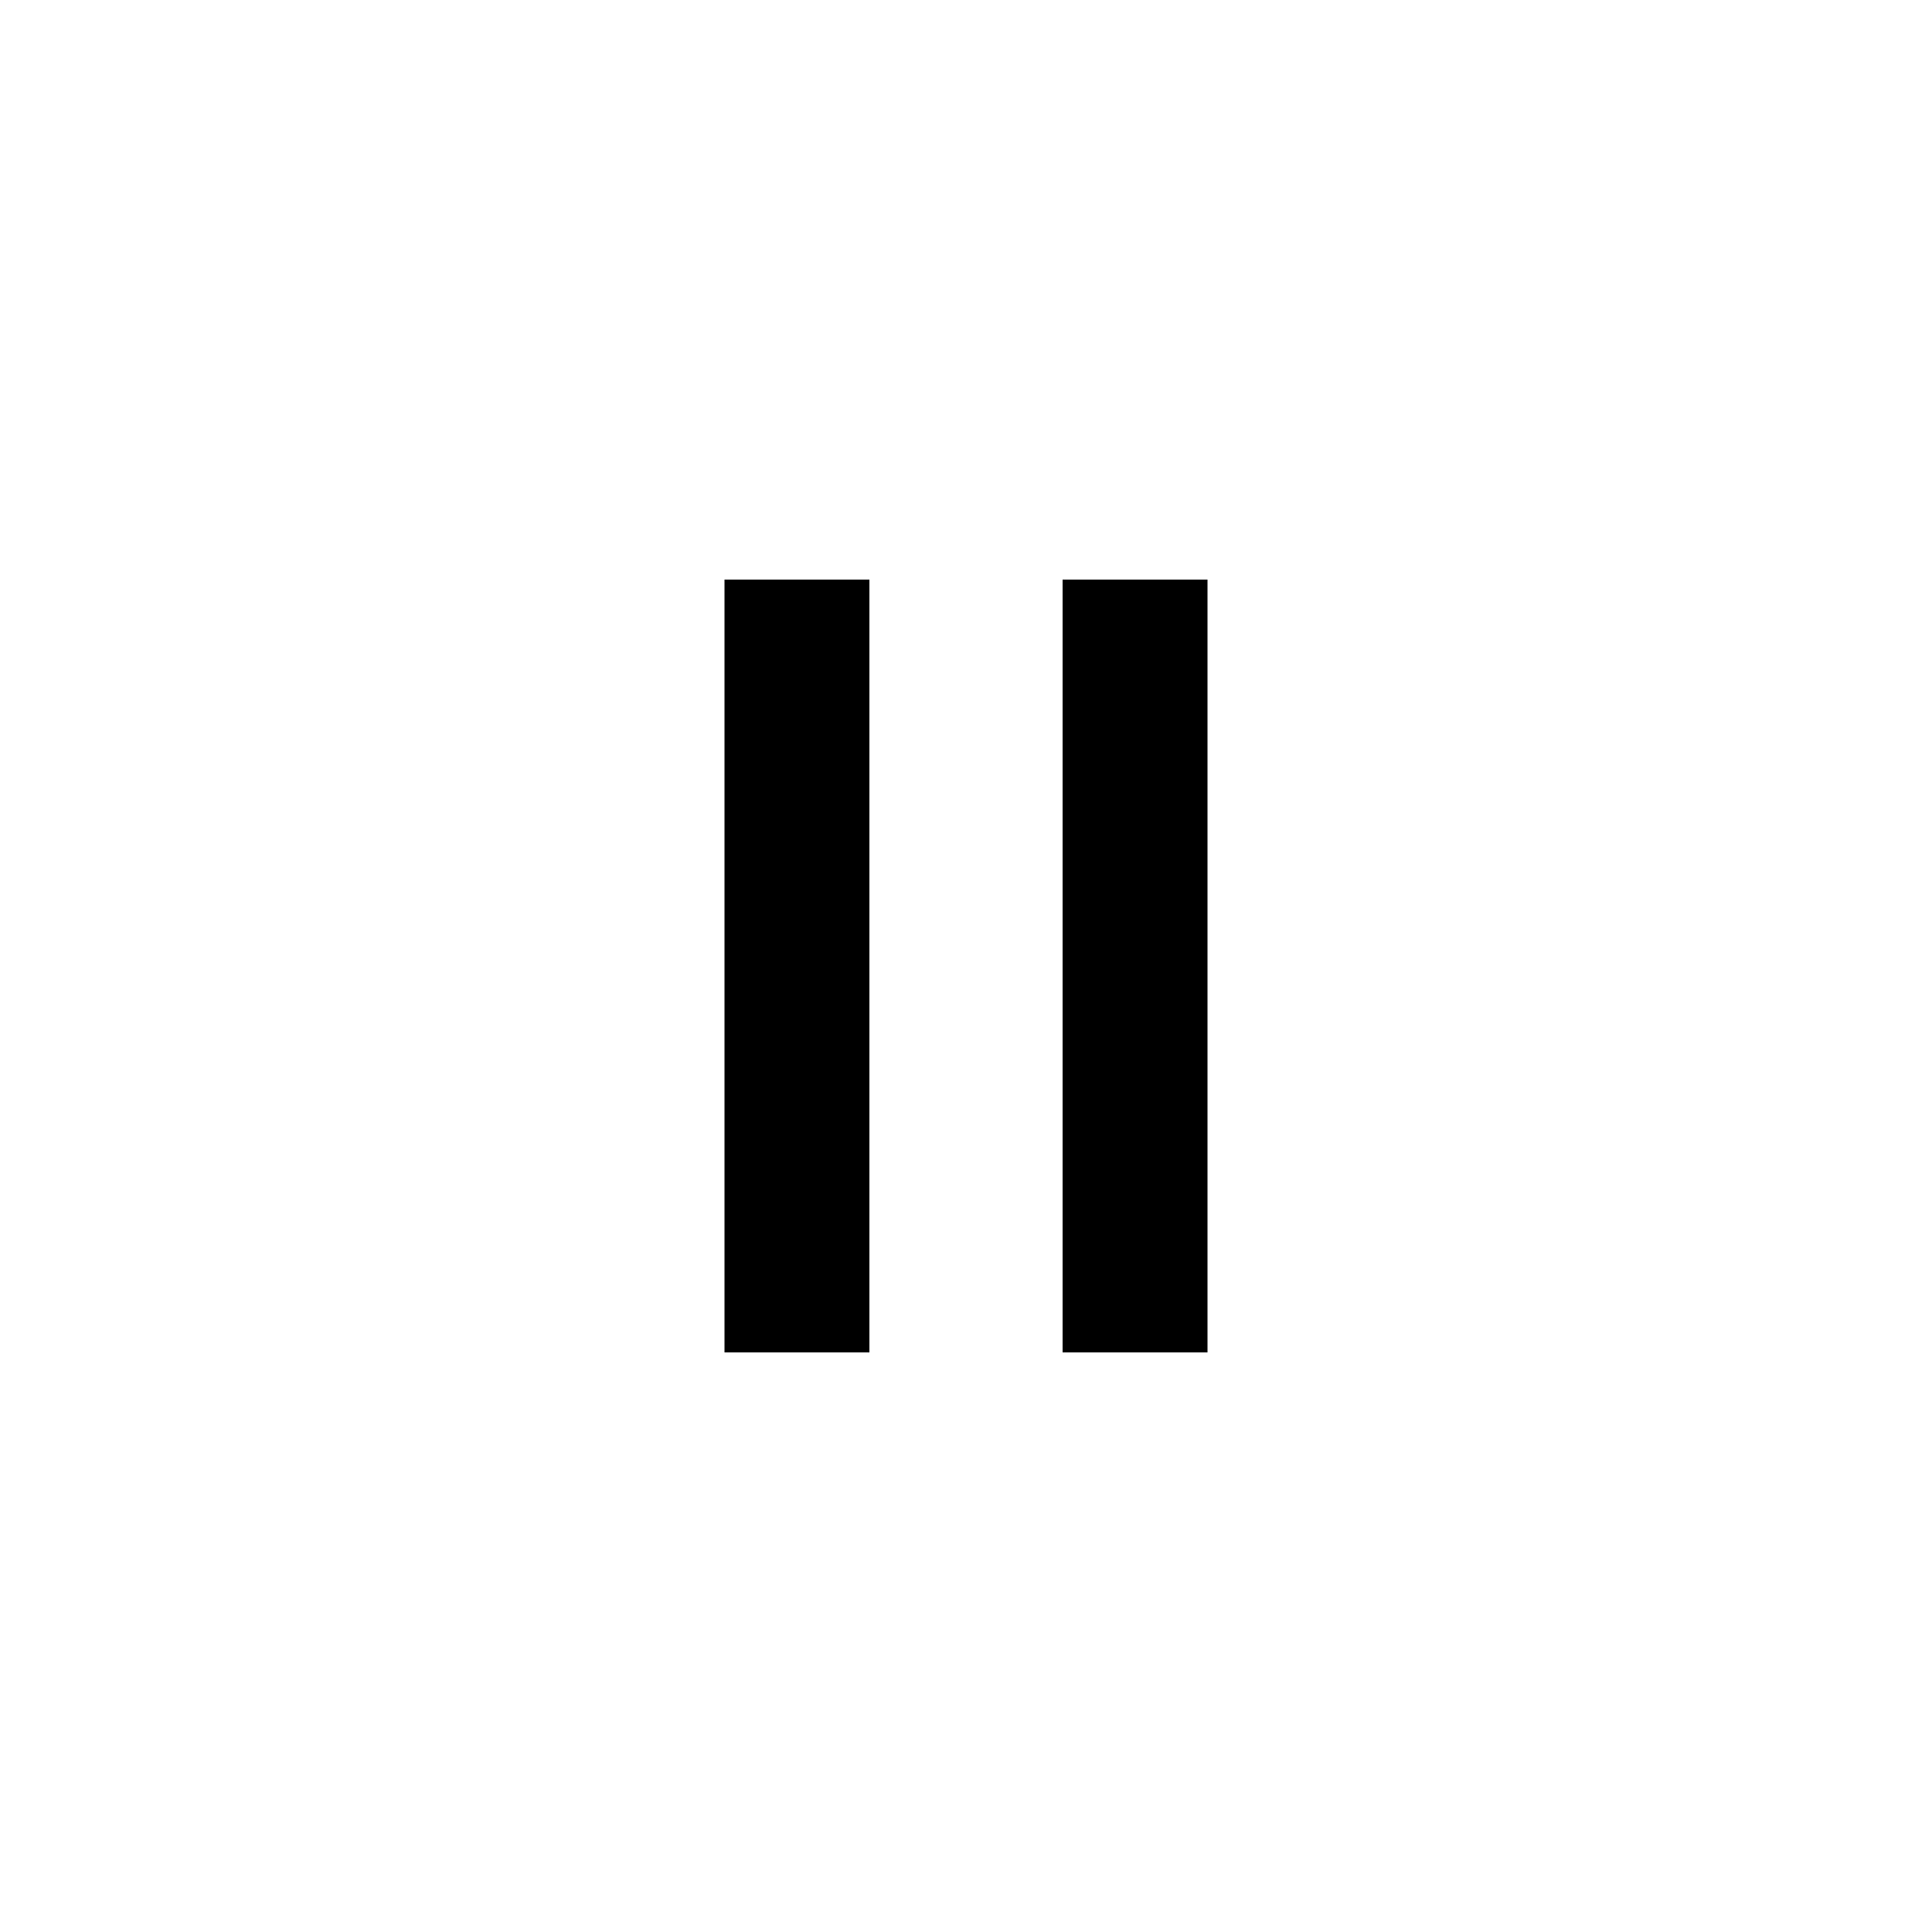
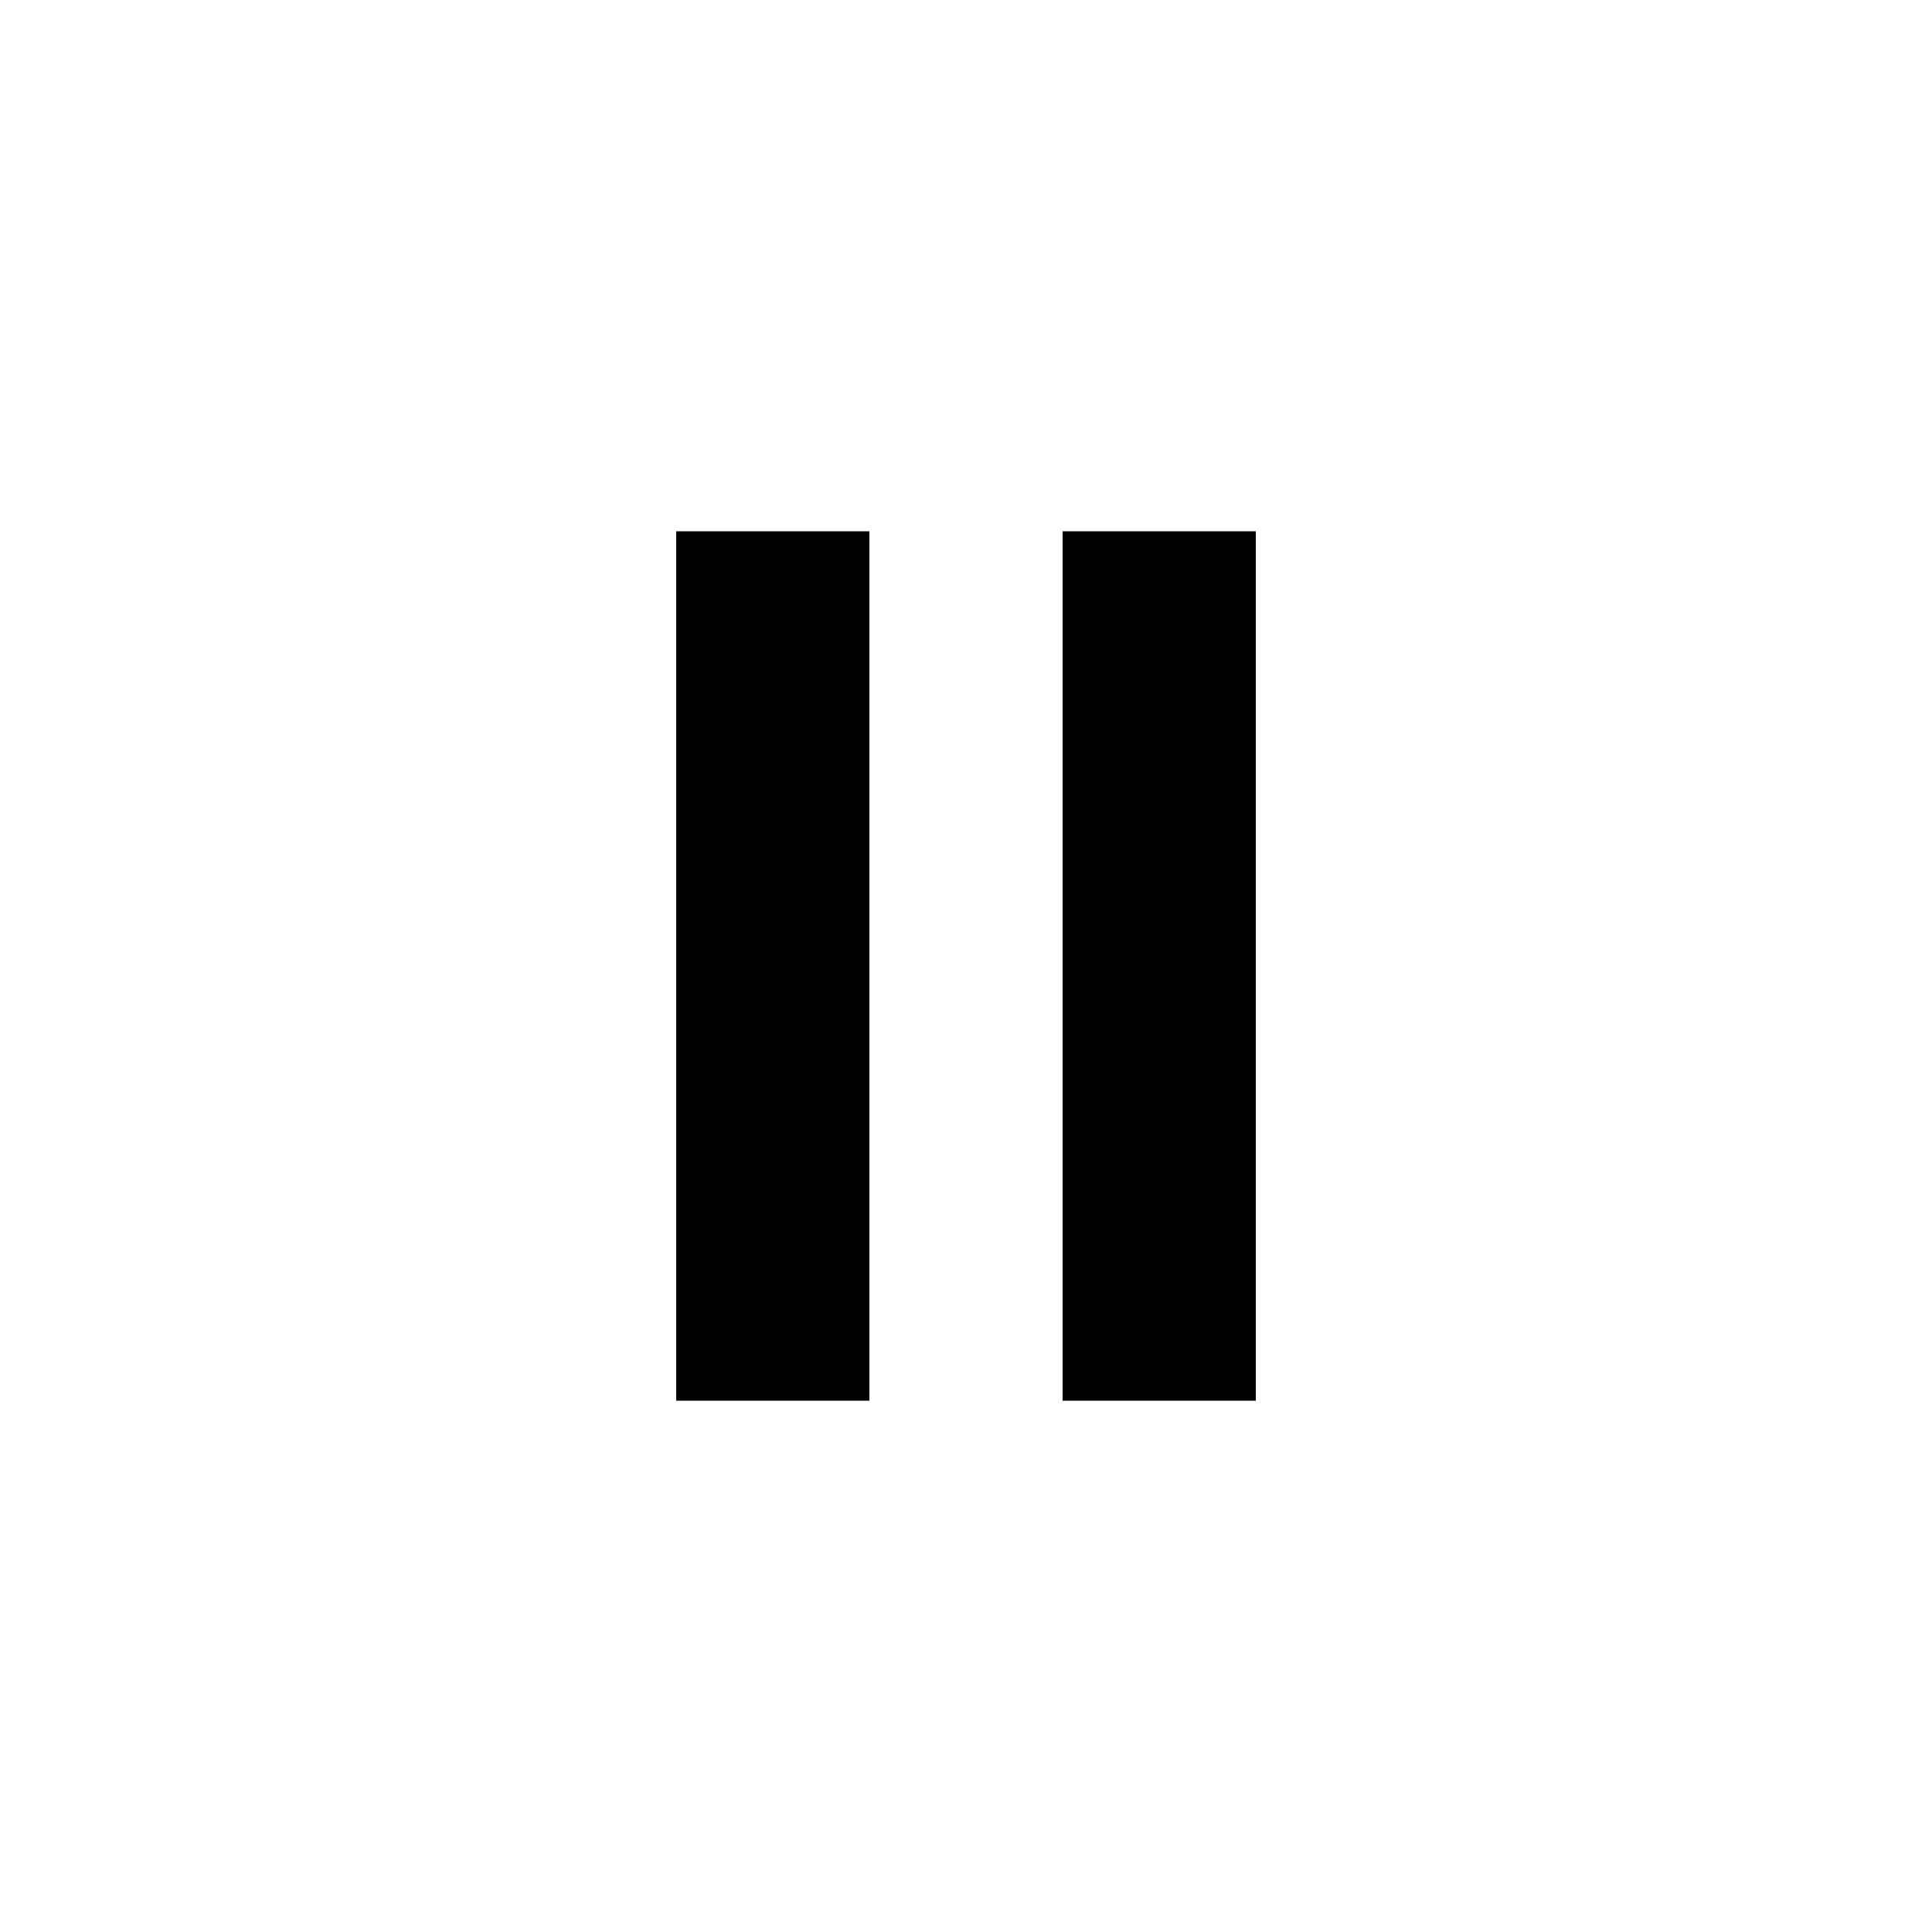
<svg xmlns="http://www.w3.org/2000/svg" width="40px" height="40px" viewBox="0 0 40 40" version="1.1">
  <defs />
-   <g id="Page-1" stroke="none" stroke-width="1" fill="none" fill-rule="evenodd">
+   <g id="Squares" stroke="none" stroke-width="1" fill="none" fill-rule="evenodd">
    <g id="pause-dark" fill="#000000">
-       <path d="M15,12 L18,12 L18,28 L15,28 L15,12 Z M22,12 L25,12 L25,28 L22,28 L22,12 Z" id="Combined-Shape" />
+       <path d="M14,11 L18,11 L18,29 L14,29 L14,11 Z M22,11 L26,11 L26,29 L22,29 L22,11 Z" id="Combined-Shape" />
    </g>
  </g>
</svg>
